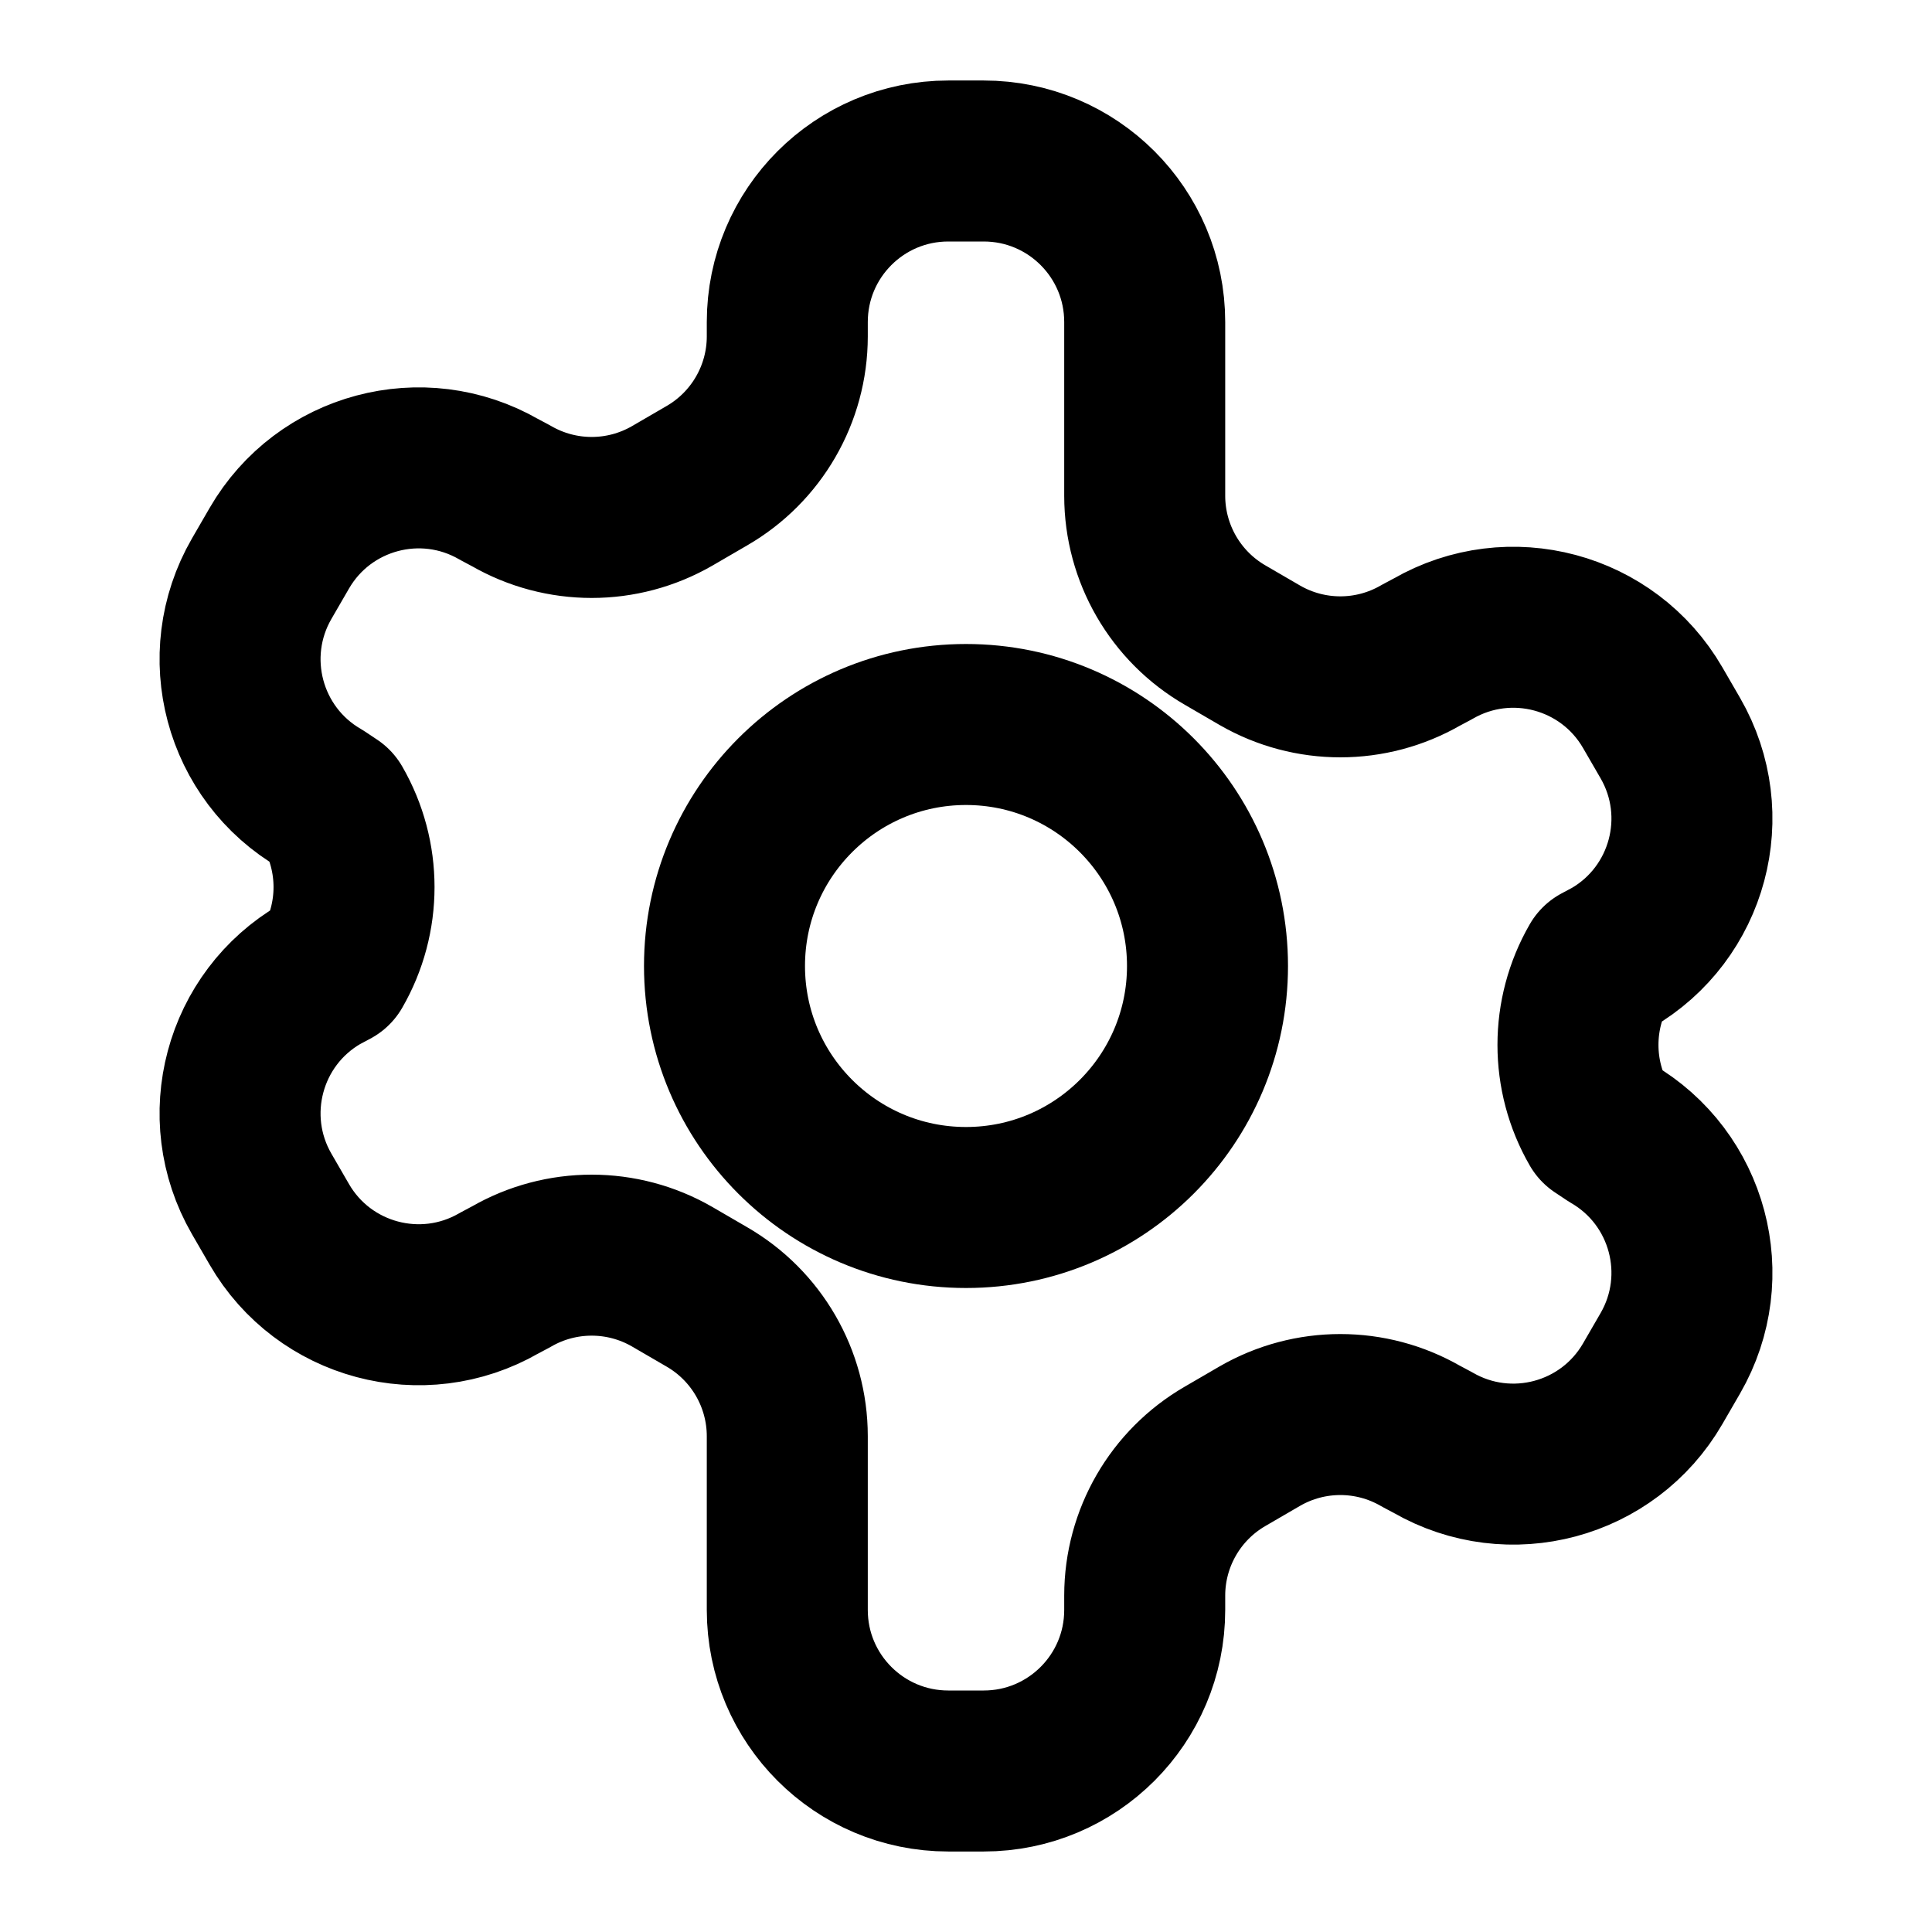
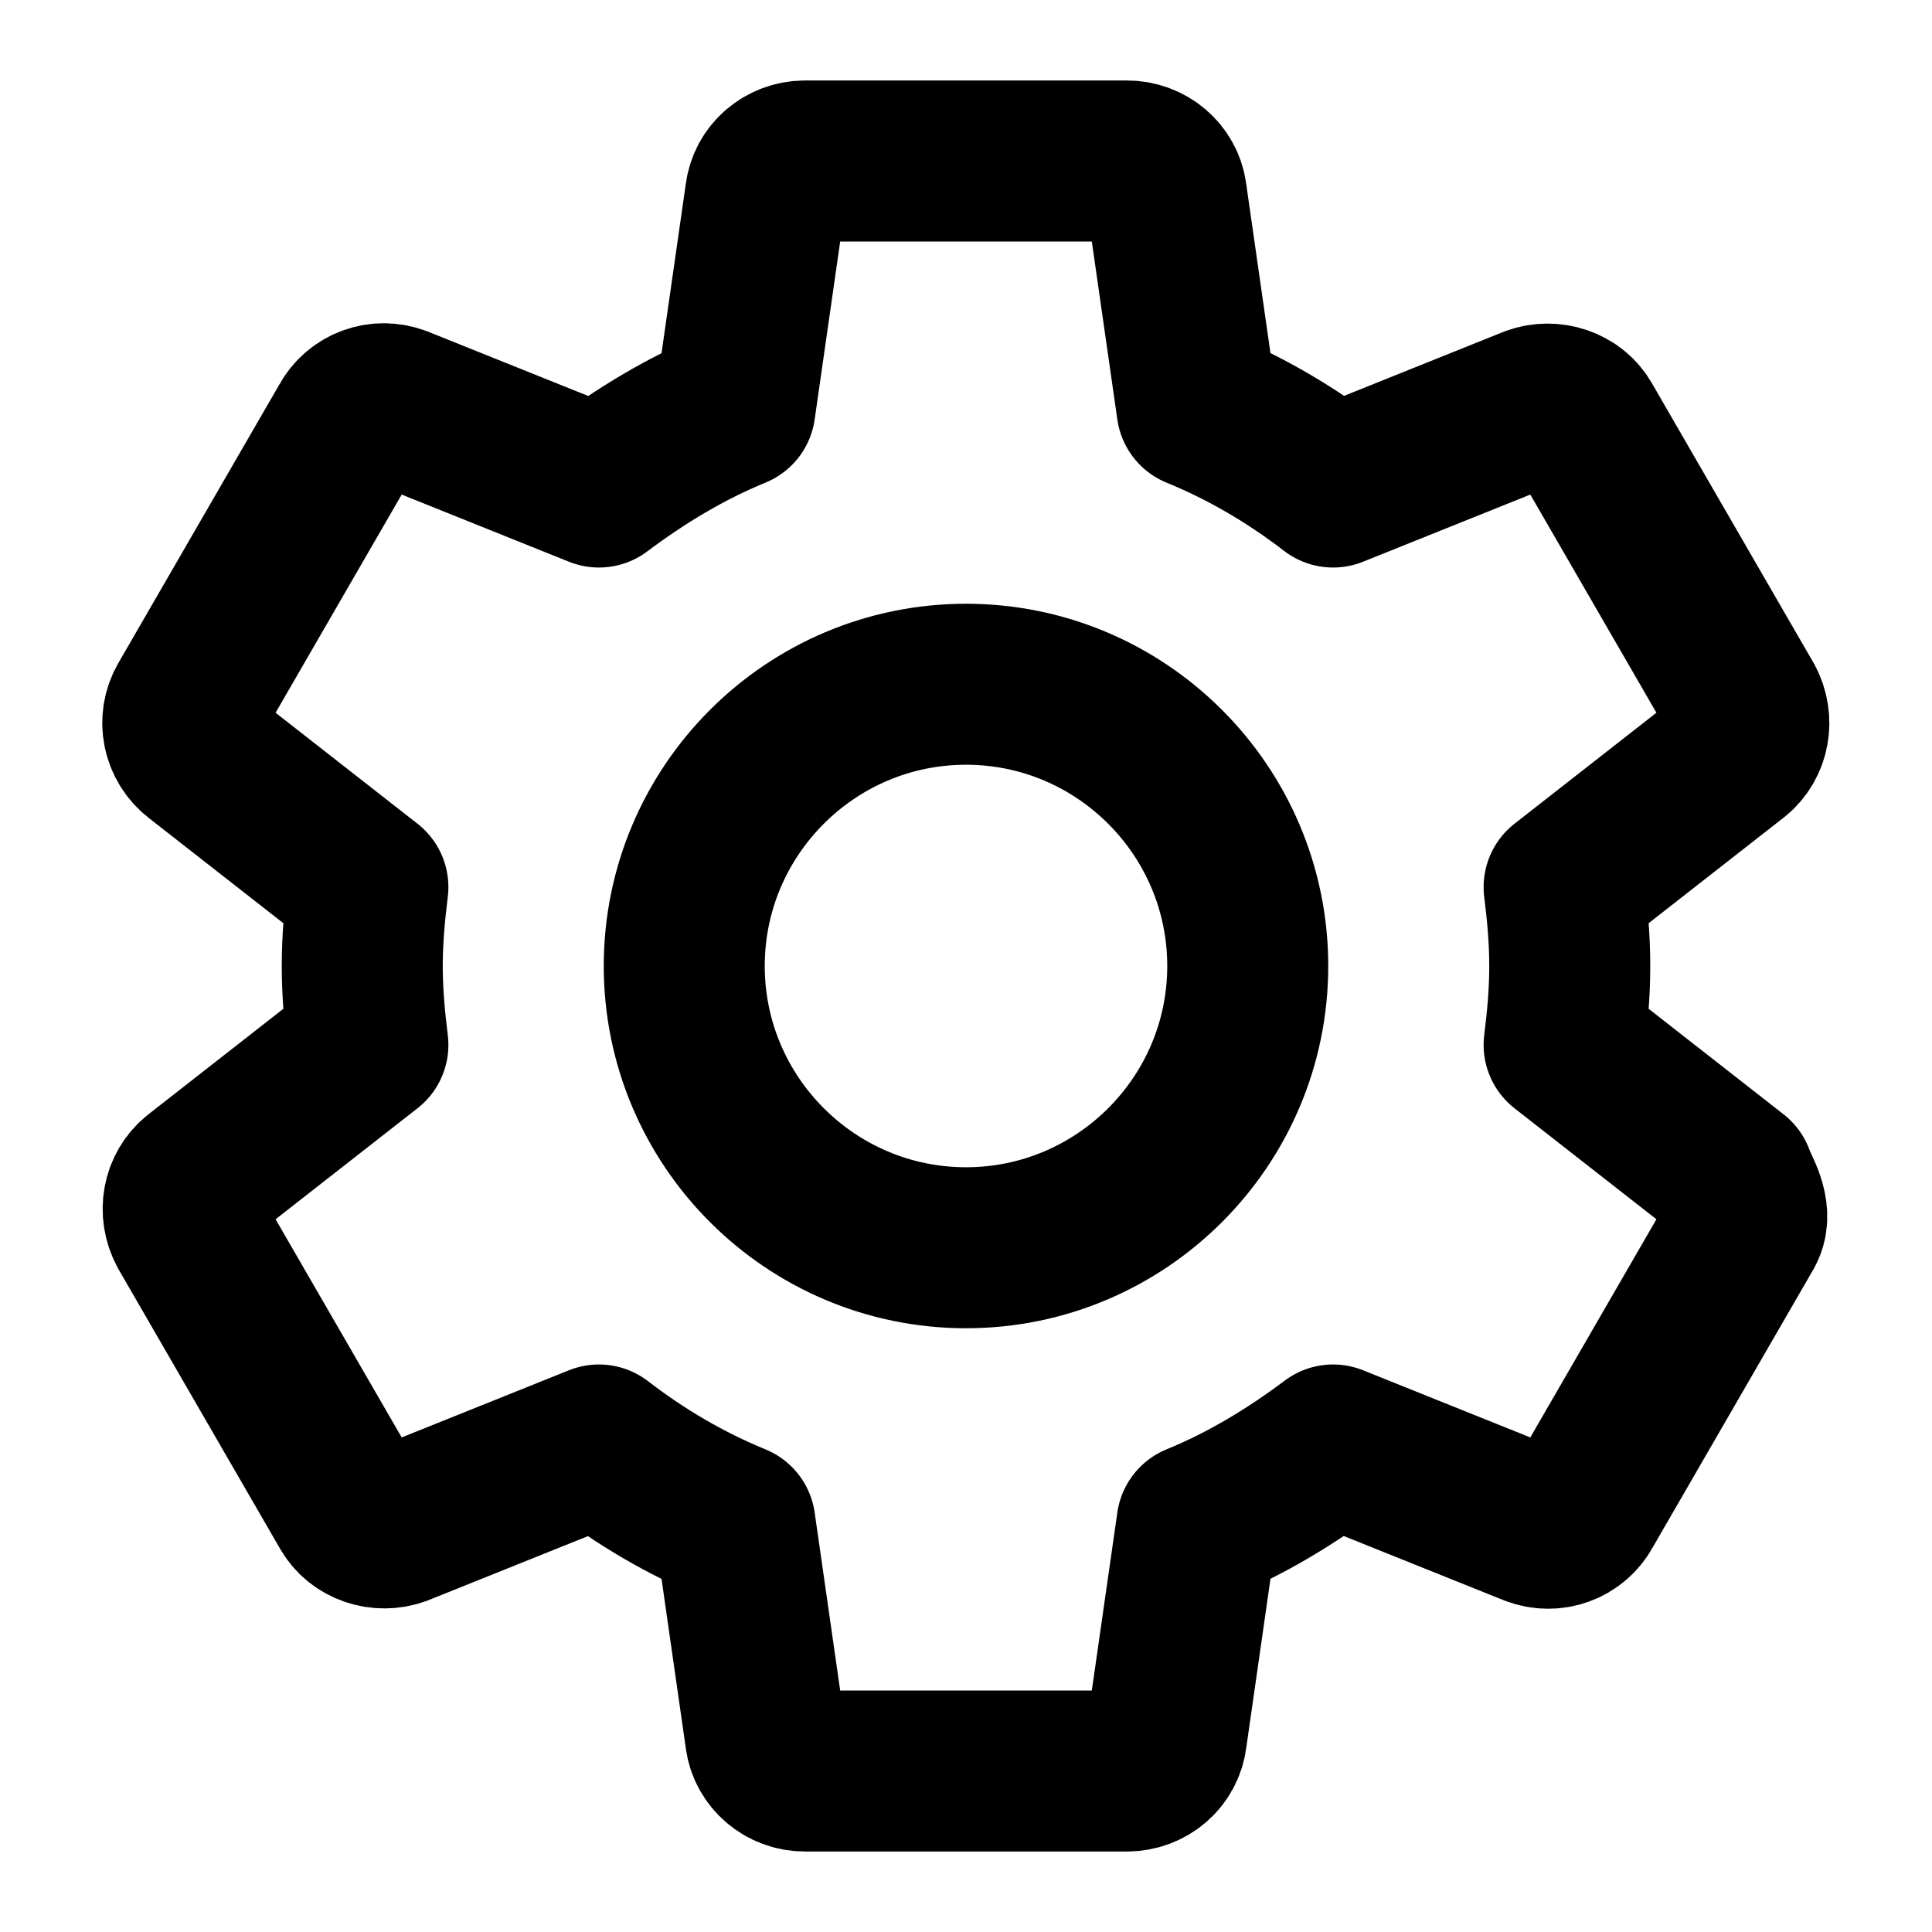
<svg xmlns="http://www.w3.org/2000/svg" width="24" height="24" viewBox="0 0 24 24" fill="none" stroke="currentColor" stroke-width="2" stroke-linecap="round" stroke-linejoin="round">
-   <path d="M12.22 2h-.44a2 2 0 0 0-2 2v.18a2 2 0 0 1-1 1.73l-.43.25a2 2 0 0 1-2 0l-.15-.08a2 2 0 0 0-2.73.73l-.22.38a2 2 0 0 0 .73 2.73l.15.1a2 2 0 0 1 0 2l-.15.08a2 2 0 0 0-.73 2.73l.22.38a2 2 0 0 0 2.73.73l.15-.08a2 2 0 0 1 2 0l.43.25a2 2 0 0 1 1 1.73V20a2 2 0 0 0 2 2h.44a2 2 0 0 0 2-2v-.18a2 2 0 0 1 1-1.73l.43-.25a2 2 0 0 1 2 0l.15.08a2 2 0 0 0 2.73-.73l.22-.38a2 2 0 0 0-.73-2.73l-.15-.1a2 2 0 0 1 0-2l.15-.08a2 2 0 0 0 .73-2.73l-.22-.38a2 2 0 0 0-2.73-.73l-.15.08a2 2 0 0 1-2 0l-.43-.25a2 2 0 0 1-1-1.73V4a2 2 0 0 0-2-2z" />
-   <circle cx="12" cy="12" r="3" />
+   <path d="M19.43 12.98c.04-.32.07-.64.07-.98s-.03-.66-.07-.98l2.11-1.65c.19-.15.24-.42.12-.64l-2-3.46c-.12-.22-.39-.3-.61-.22l-2.49 1c-.52-.4-1.08-.73-1.69-.98l-.38-2.65C14.46 2.18 14.25 2 14 2h-4c-.25 0-.46.18-.49.42l-.38 2.65c-.61.25-1.17.59-1.69.98l-2.49-1c-.23-.09-.49 0-.61.22l-2 3.46c-.13.22-.07.49.12.64l2.11 1.65c-.04.32-.07.65-.07.98s.03.66.07.98l-2.11 1.65c-.19.15-.24.42-.12.64l2 3.46c.12.22.39.3.61.22l2.49-1c.52.4 1.08.73 1.69.98l.38 2.65c.03.24.24.42.49.42h4c.25 0 .46-.18.49-.42l.38-2.65c.61-.25 1.17-.59 1.69-.98l2.49 1c.23.09.49 0 .61-.22l2-3.46c.12-.22-.07-.49-.12-.64l-2.11-1.65zM12 15.5c-1.93 0-3.5-1.57-3.5-3.5s1.57-3.5 3.5-3.5 3.5 1.57 3.5 3.5-1.57 3.5-3.5 3.5z" />
</svg>
